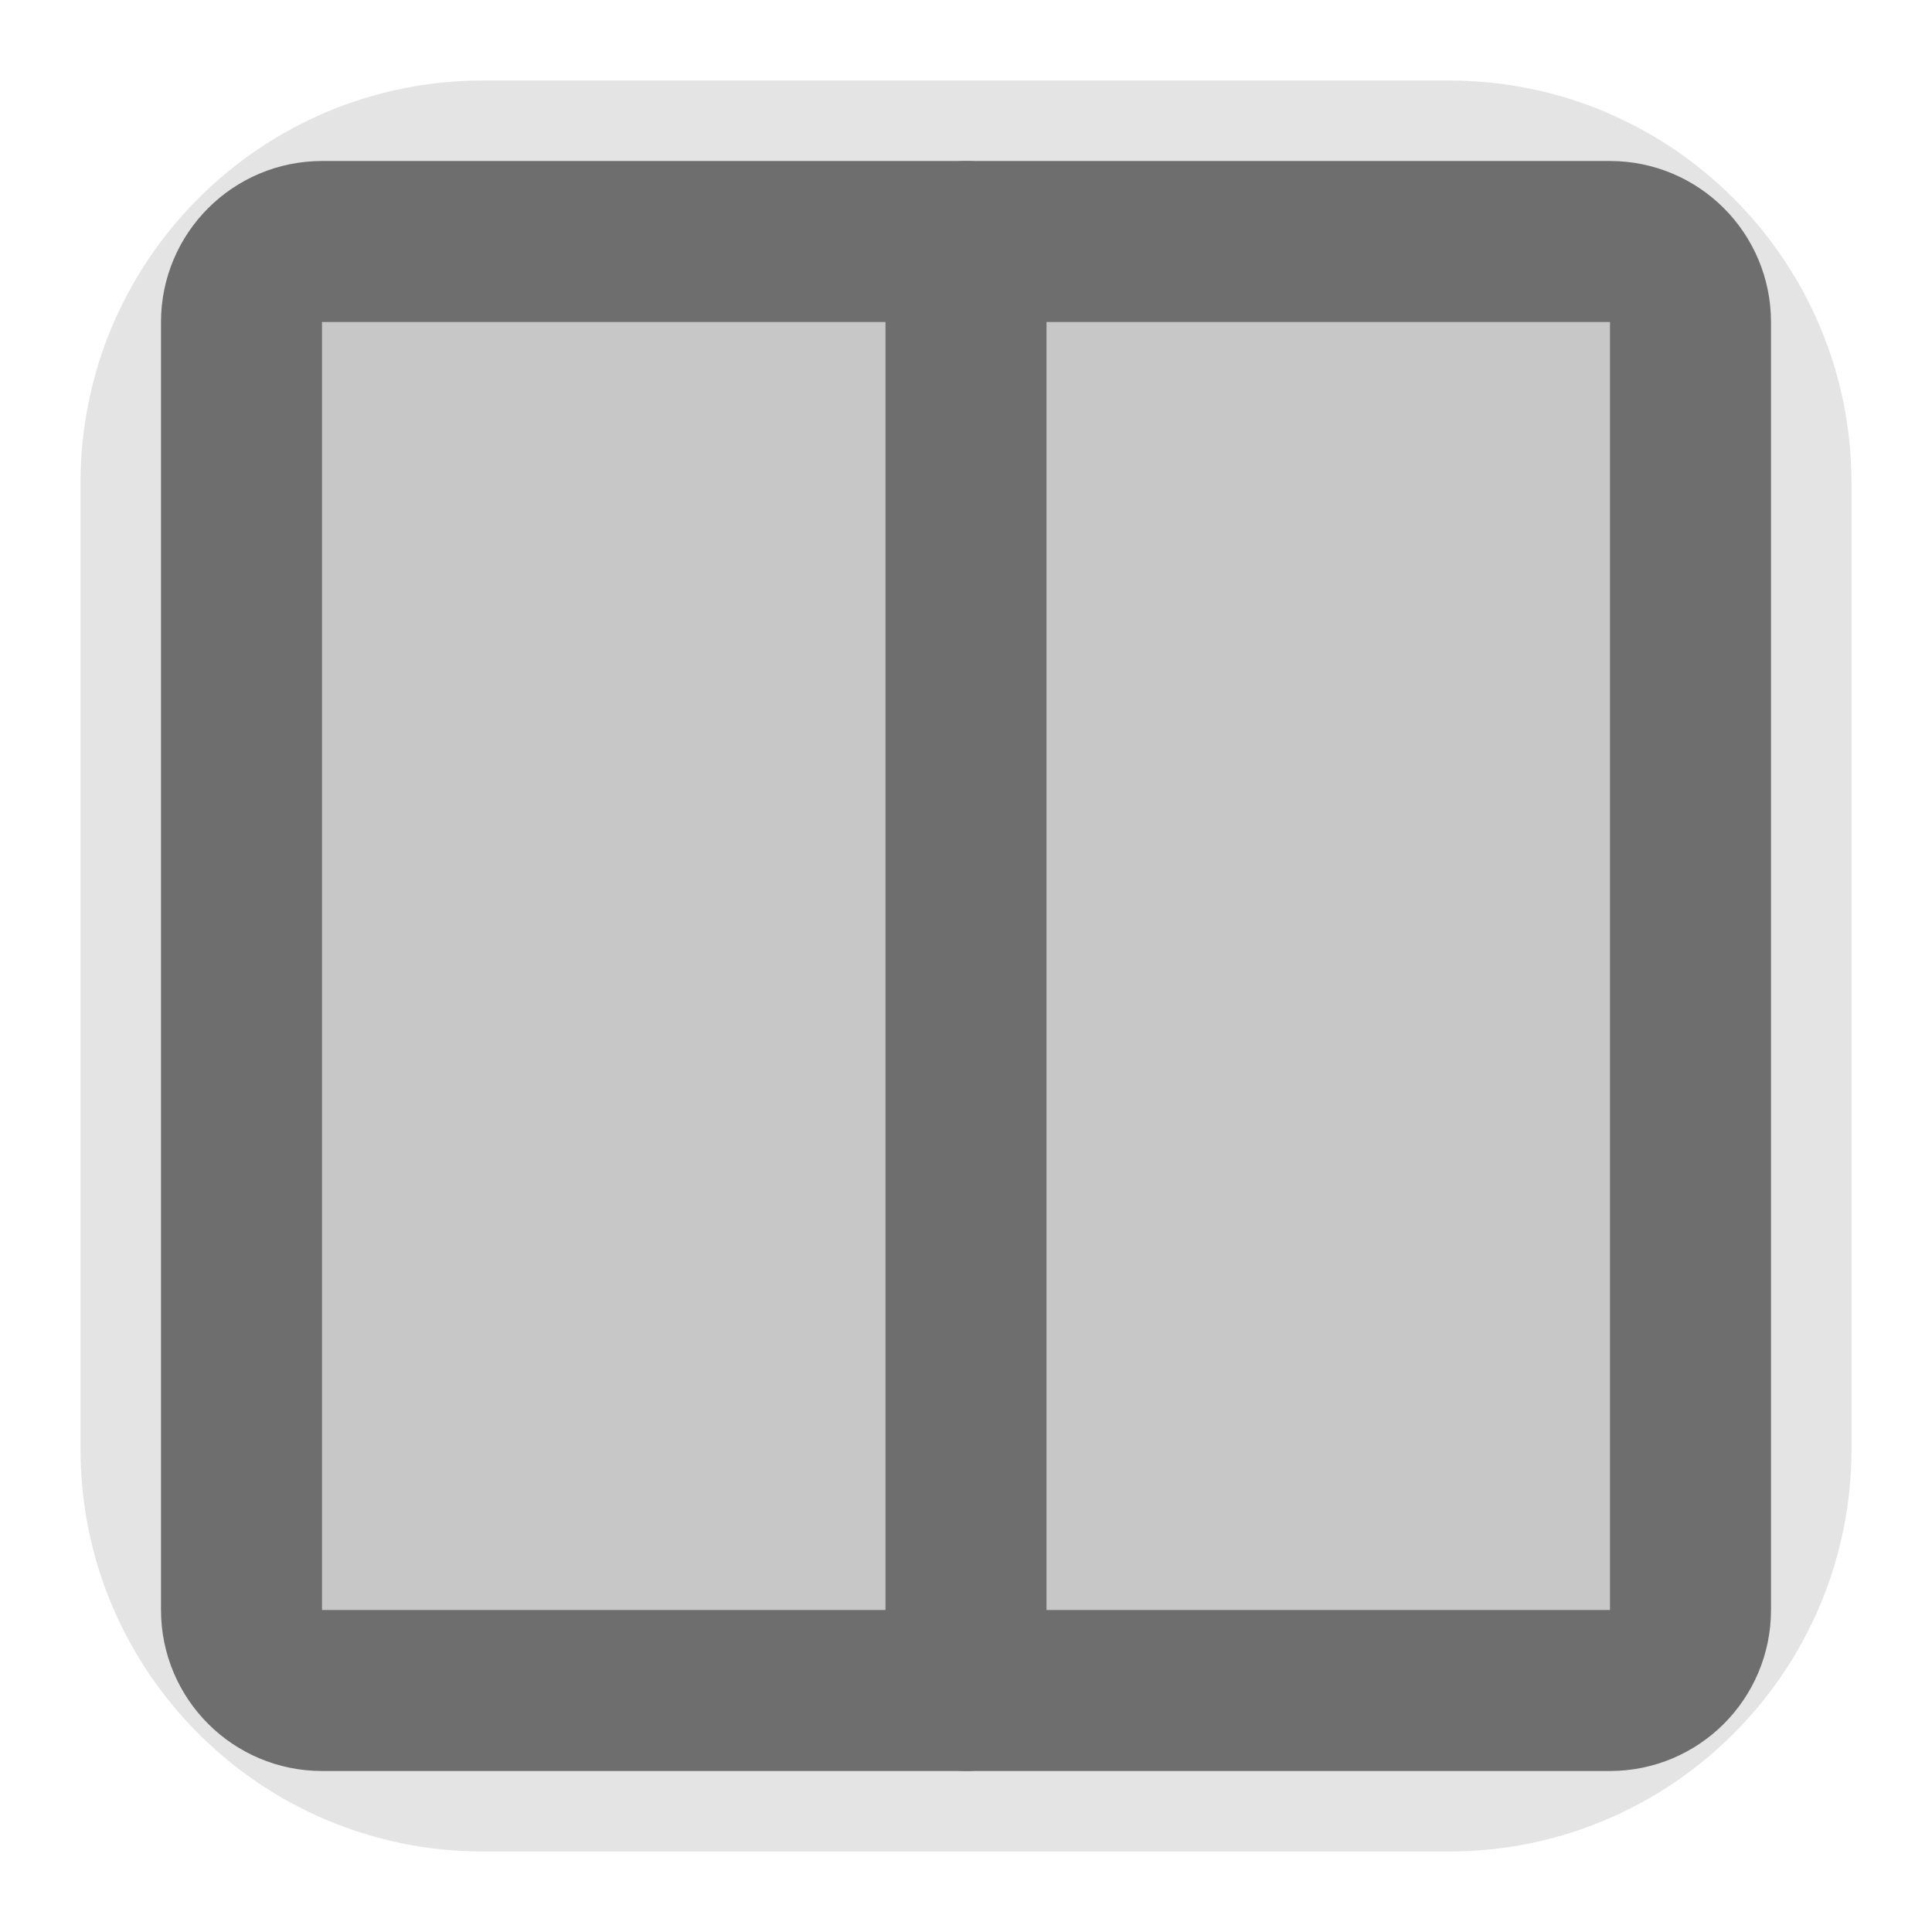
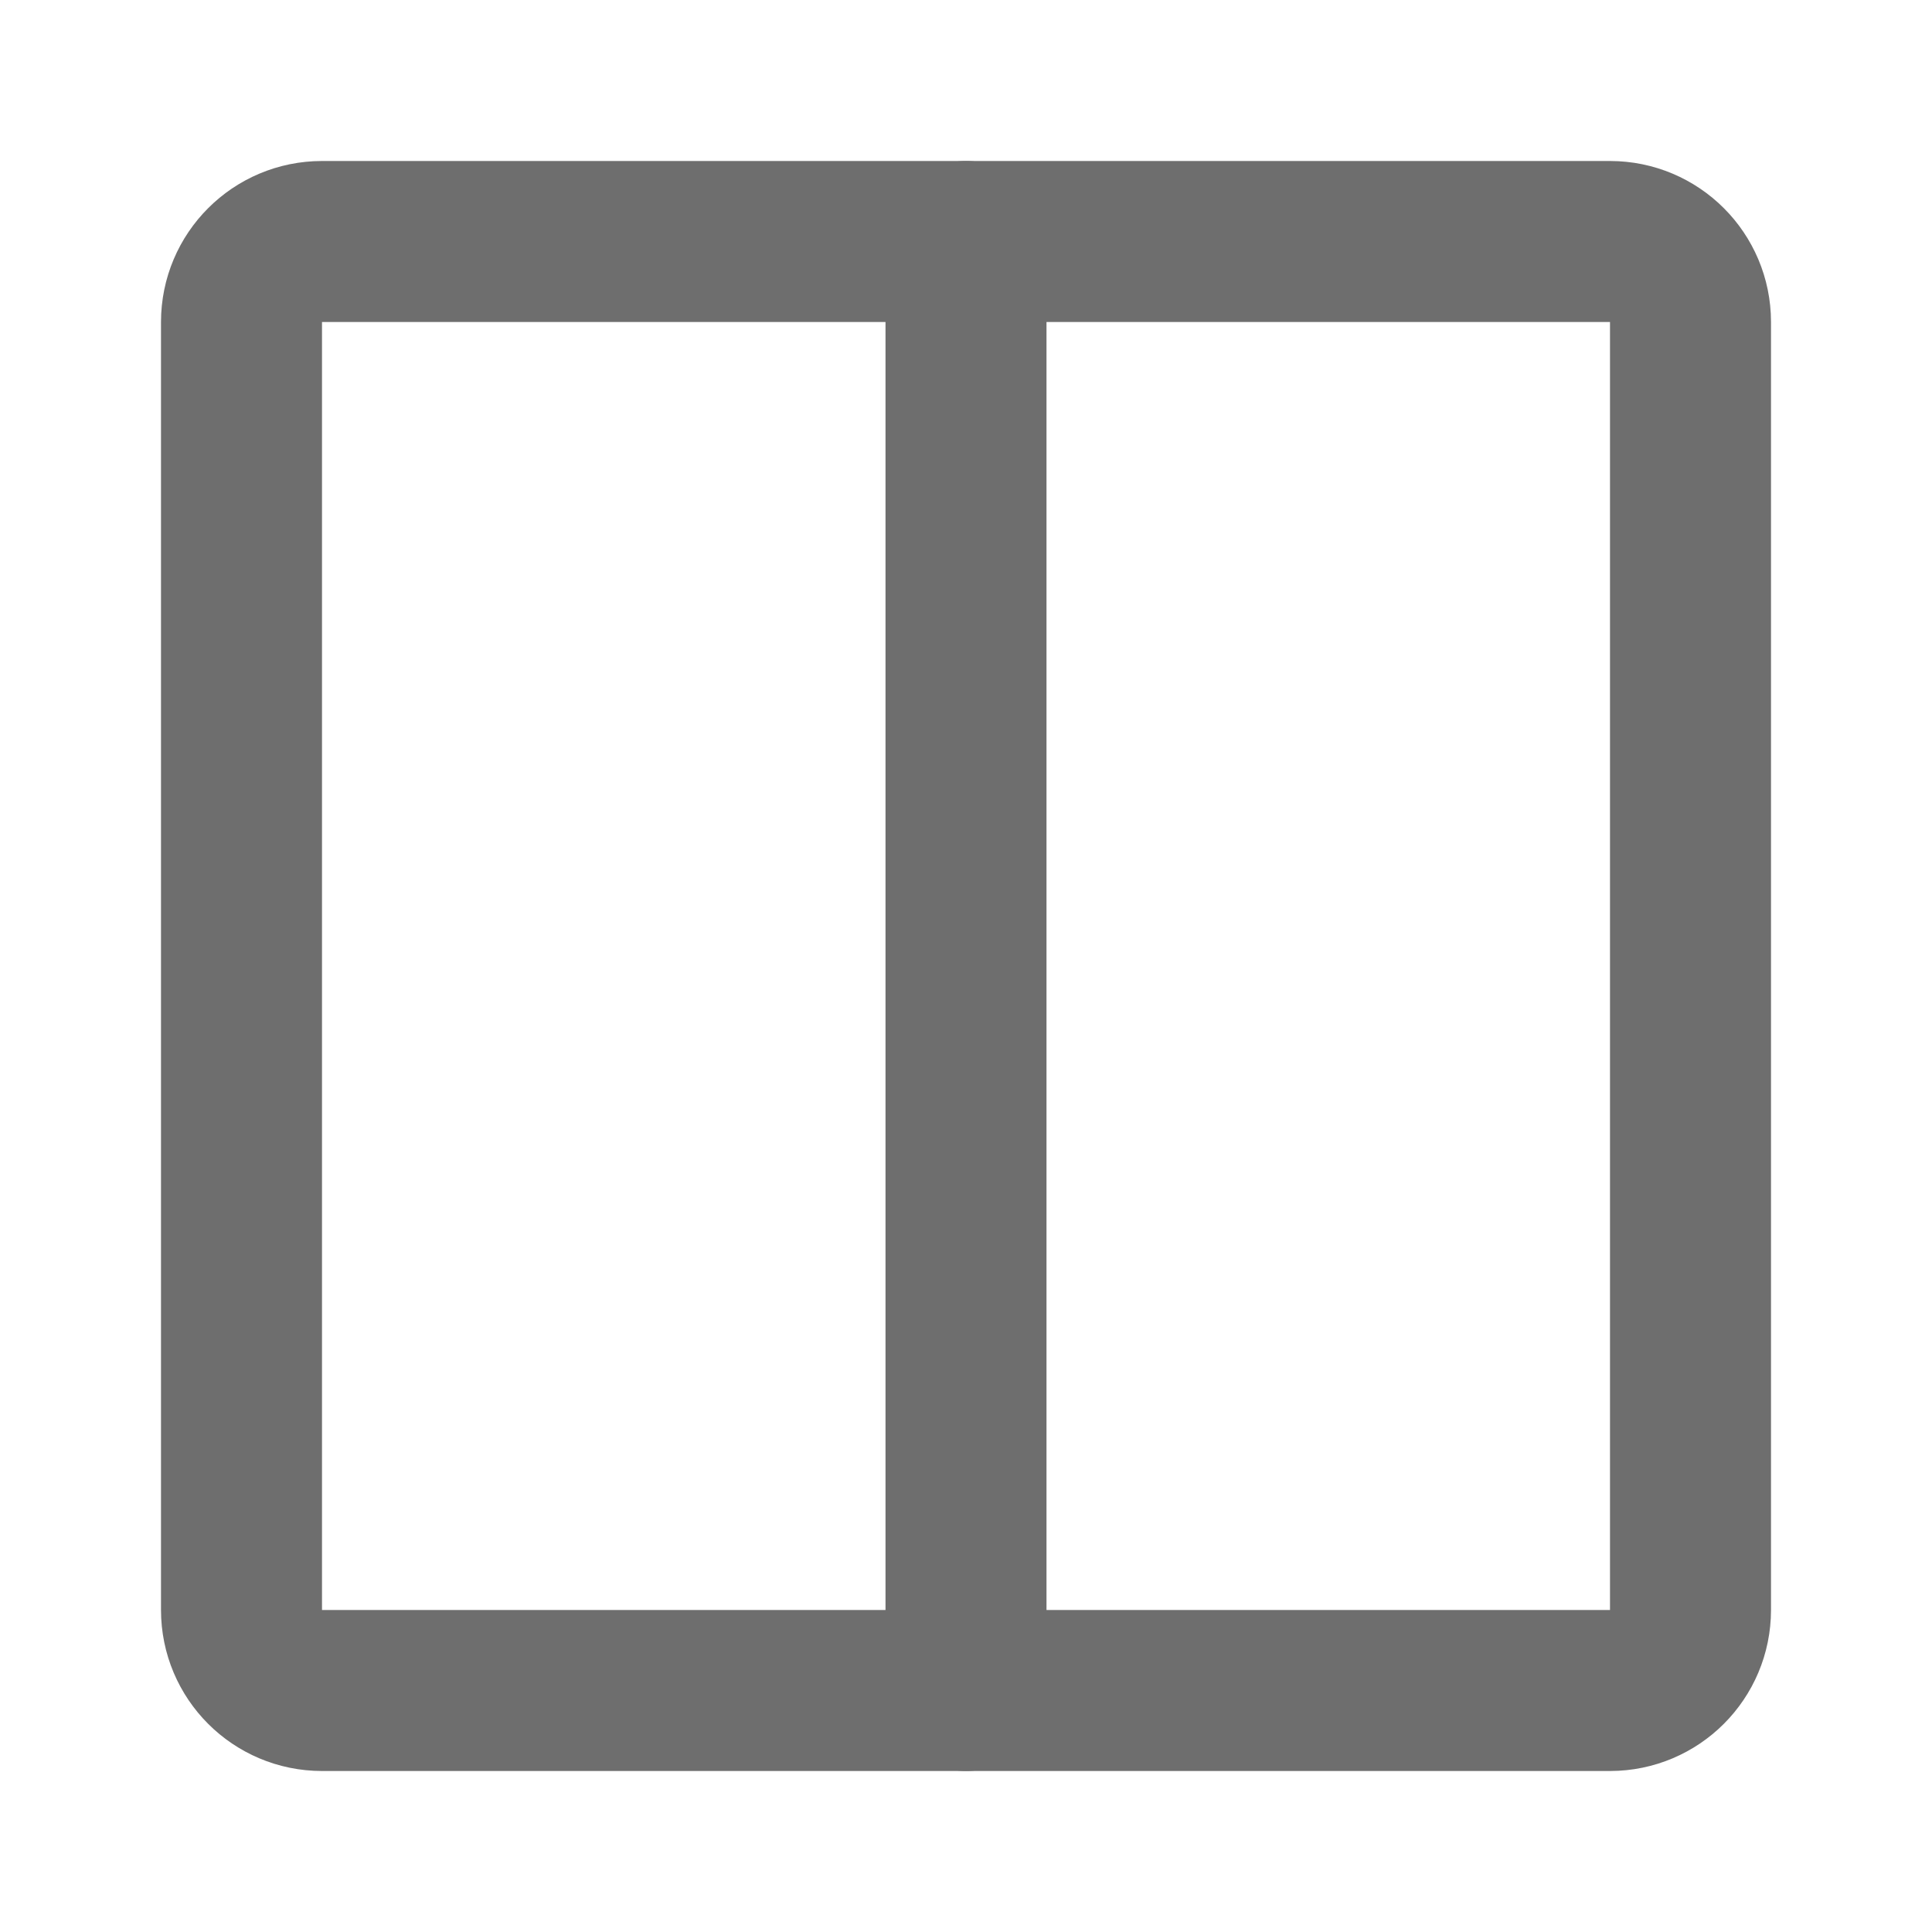
<svg xmlns="http://www.w3.org/2000/svg" width="24" height="24" viewBox="0 0 24 24" fill="none" stroke="#6e6e6e" stroke-width="2" stroke-linecap="round" stroke-linejoin="round">
-   <rect x="1" y="1" width="22" height="22" rx="5" fill="#6e6e6e" fill-opacity="0.18" stroke="none" />
-   <path d="M3 4a1 1 0 0 1 1 -1h16a1 1 0 0 1 1 1v16a1 1 0 0 1 -1 1h-16a1 1 0 0 1 -1 -1v-16" fill="#6e6e6e" fill-opacity="0.24" />
+   <path d="M3 4a1 1 0 0 1 1 -1h16a1 1 0 0 1 1 1v16a1 1 0 0 1 -1 1h-16a1 1 0 0 1 -1 -1v-16" />
  <path d="M12 3v18" />
</svg>
